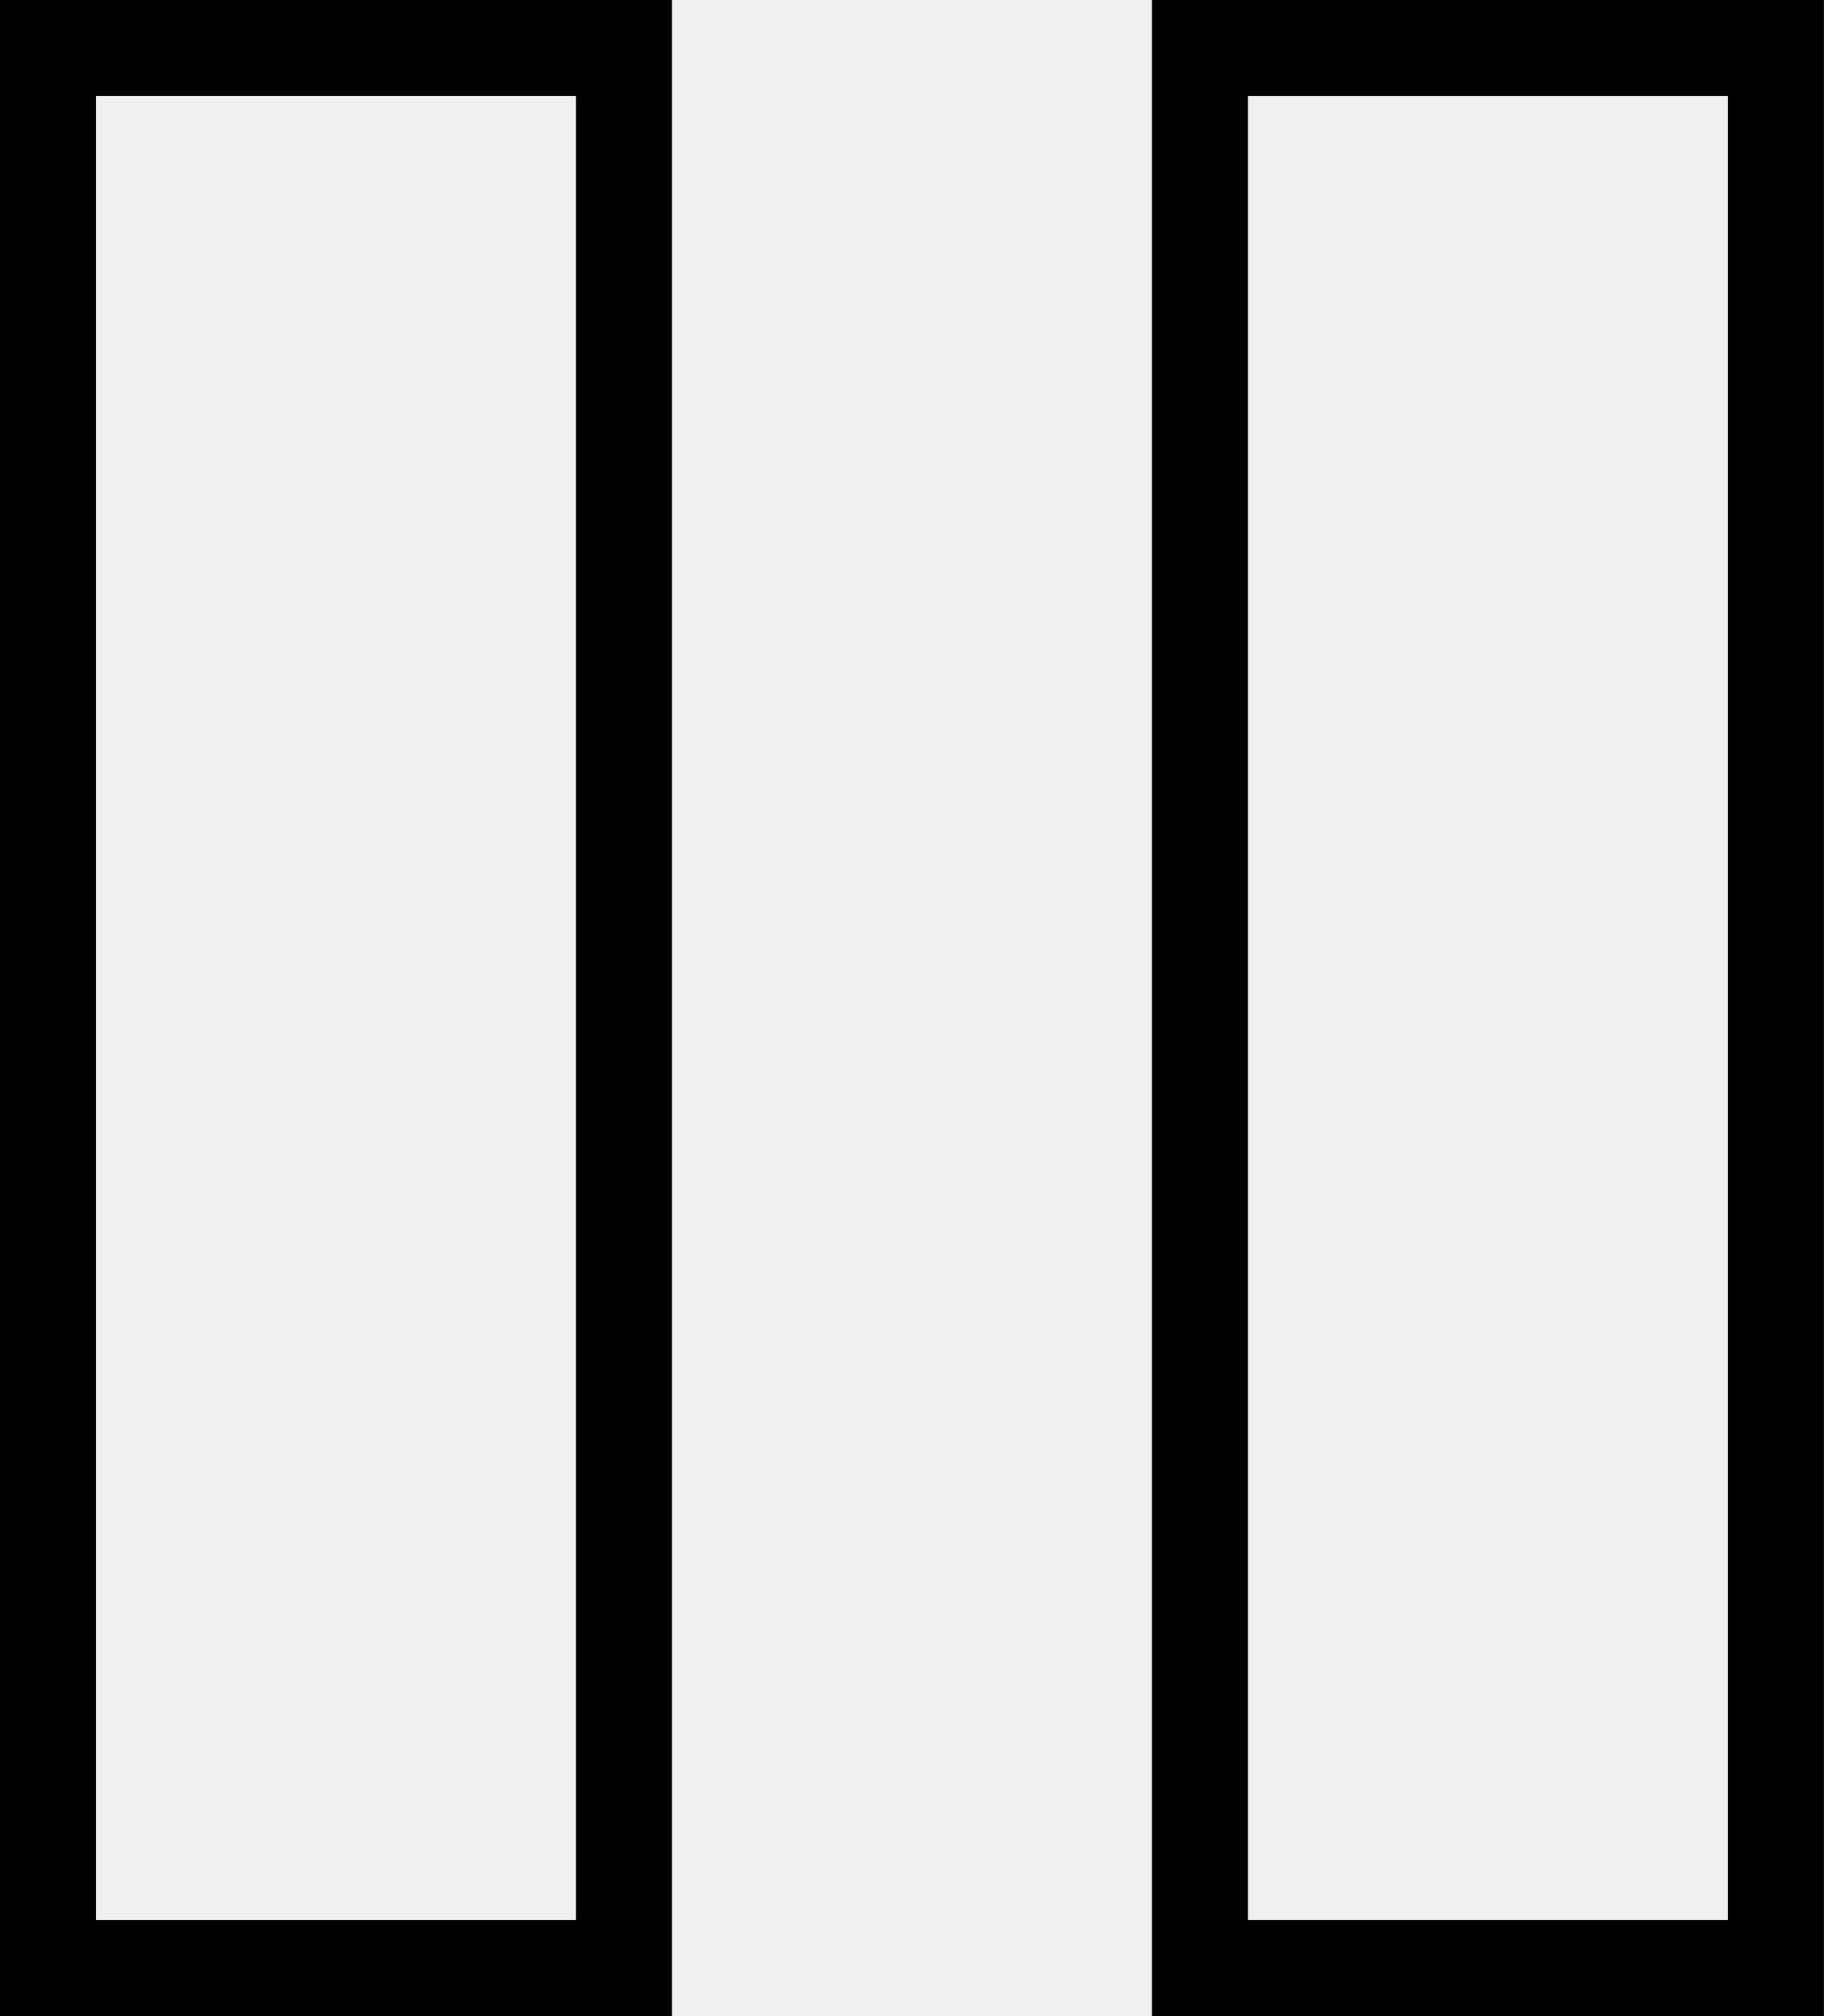
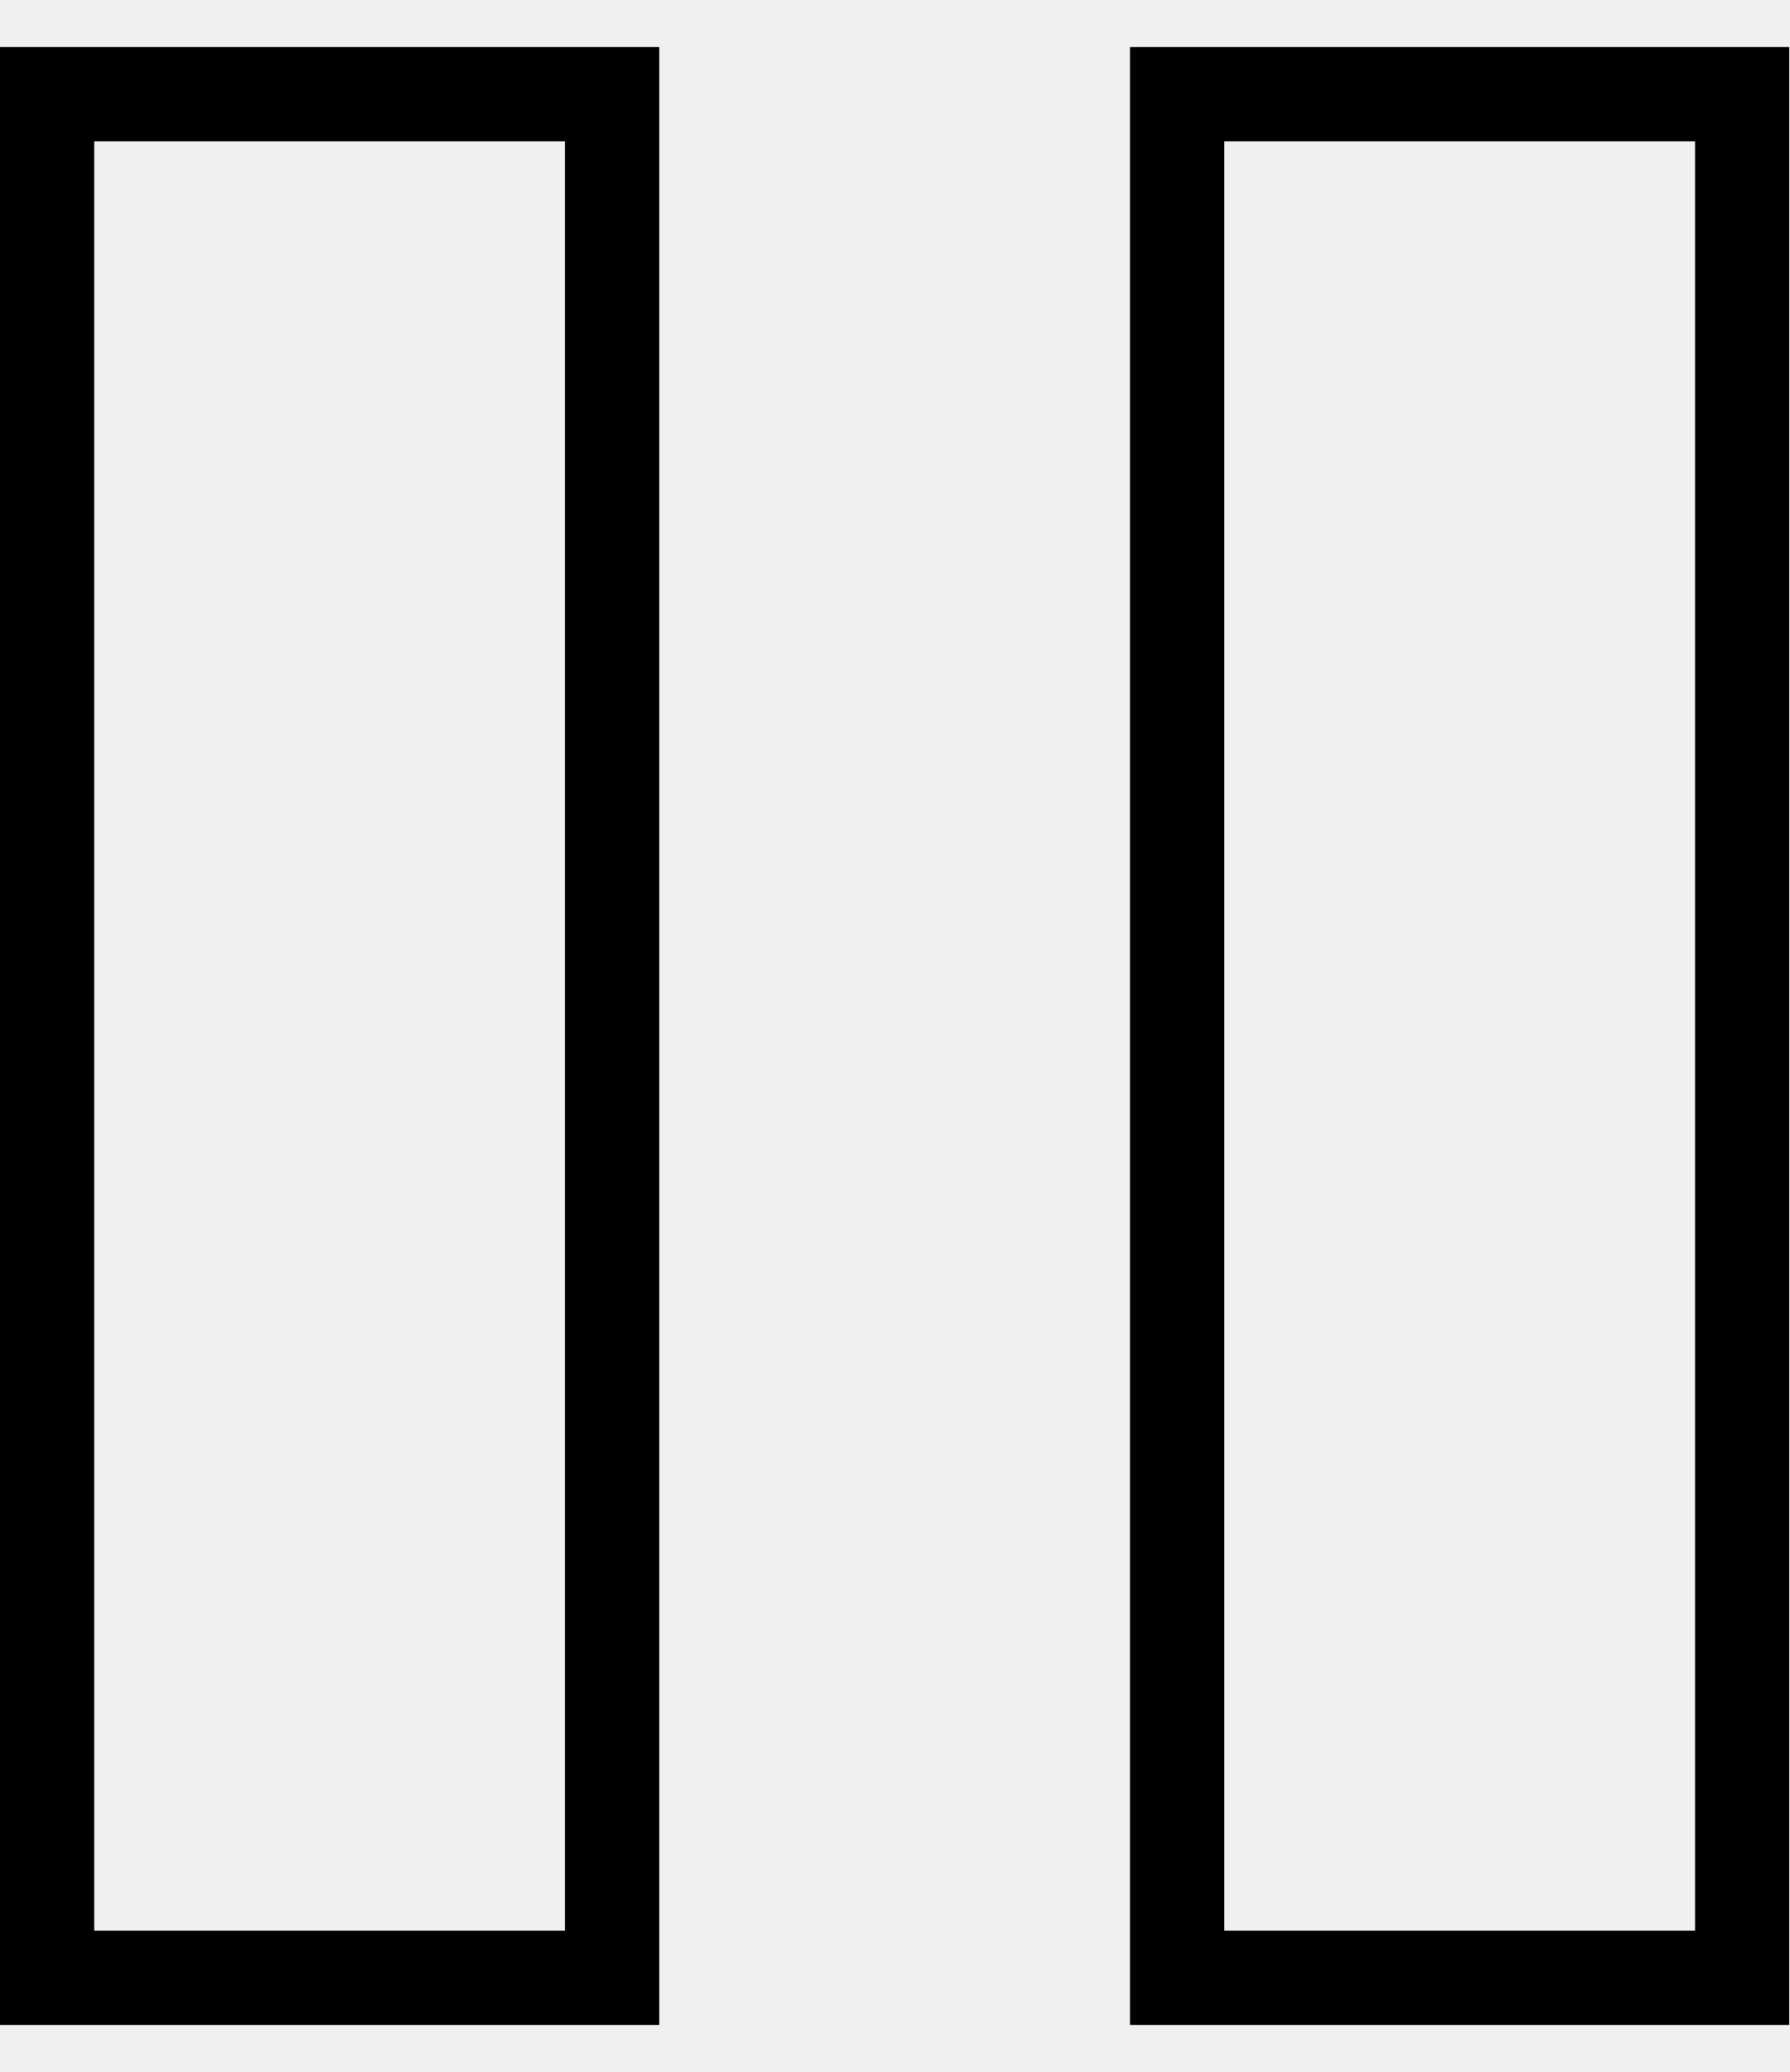
- <svg xmlns="http://www.w3.org/2000/svg" width="19" height="21" viewBox="0 0 19 21" fill="none">
+ <svg xmlns="http://www.w3.org/2000/svg" width="19" height="22" viewBox="0 0 19 22" fill="none">
  <g clip-path="url(#clip0_35_21)">
-     <rect x="0.5" y="0.5" width="6" height="20" stroke="black" />
-     <rect x="12.5" y="0.5" width="6" height="20" stroke="black" />
+     <rect x="0.5" y="1" width="6" height="20" stroke="black" />
+     <rect x="12.5" y="1" width="6" height="20" stroke="black" />
  </g>
  <defs>
    <clipPath id="clip0_35_21">
-       <rect width="19" height="21" fill="white" />
+       <rect width="19" height="21" fill="white" transform="translate(0 0.5)" />
    </clipPath>
  </defs>
</svg>
